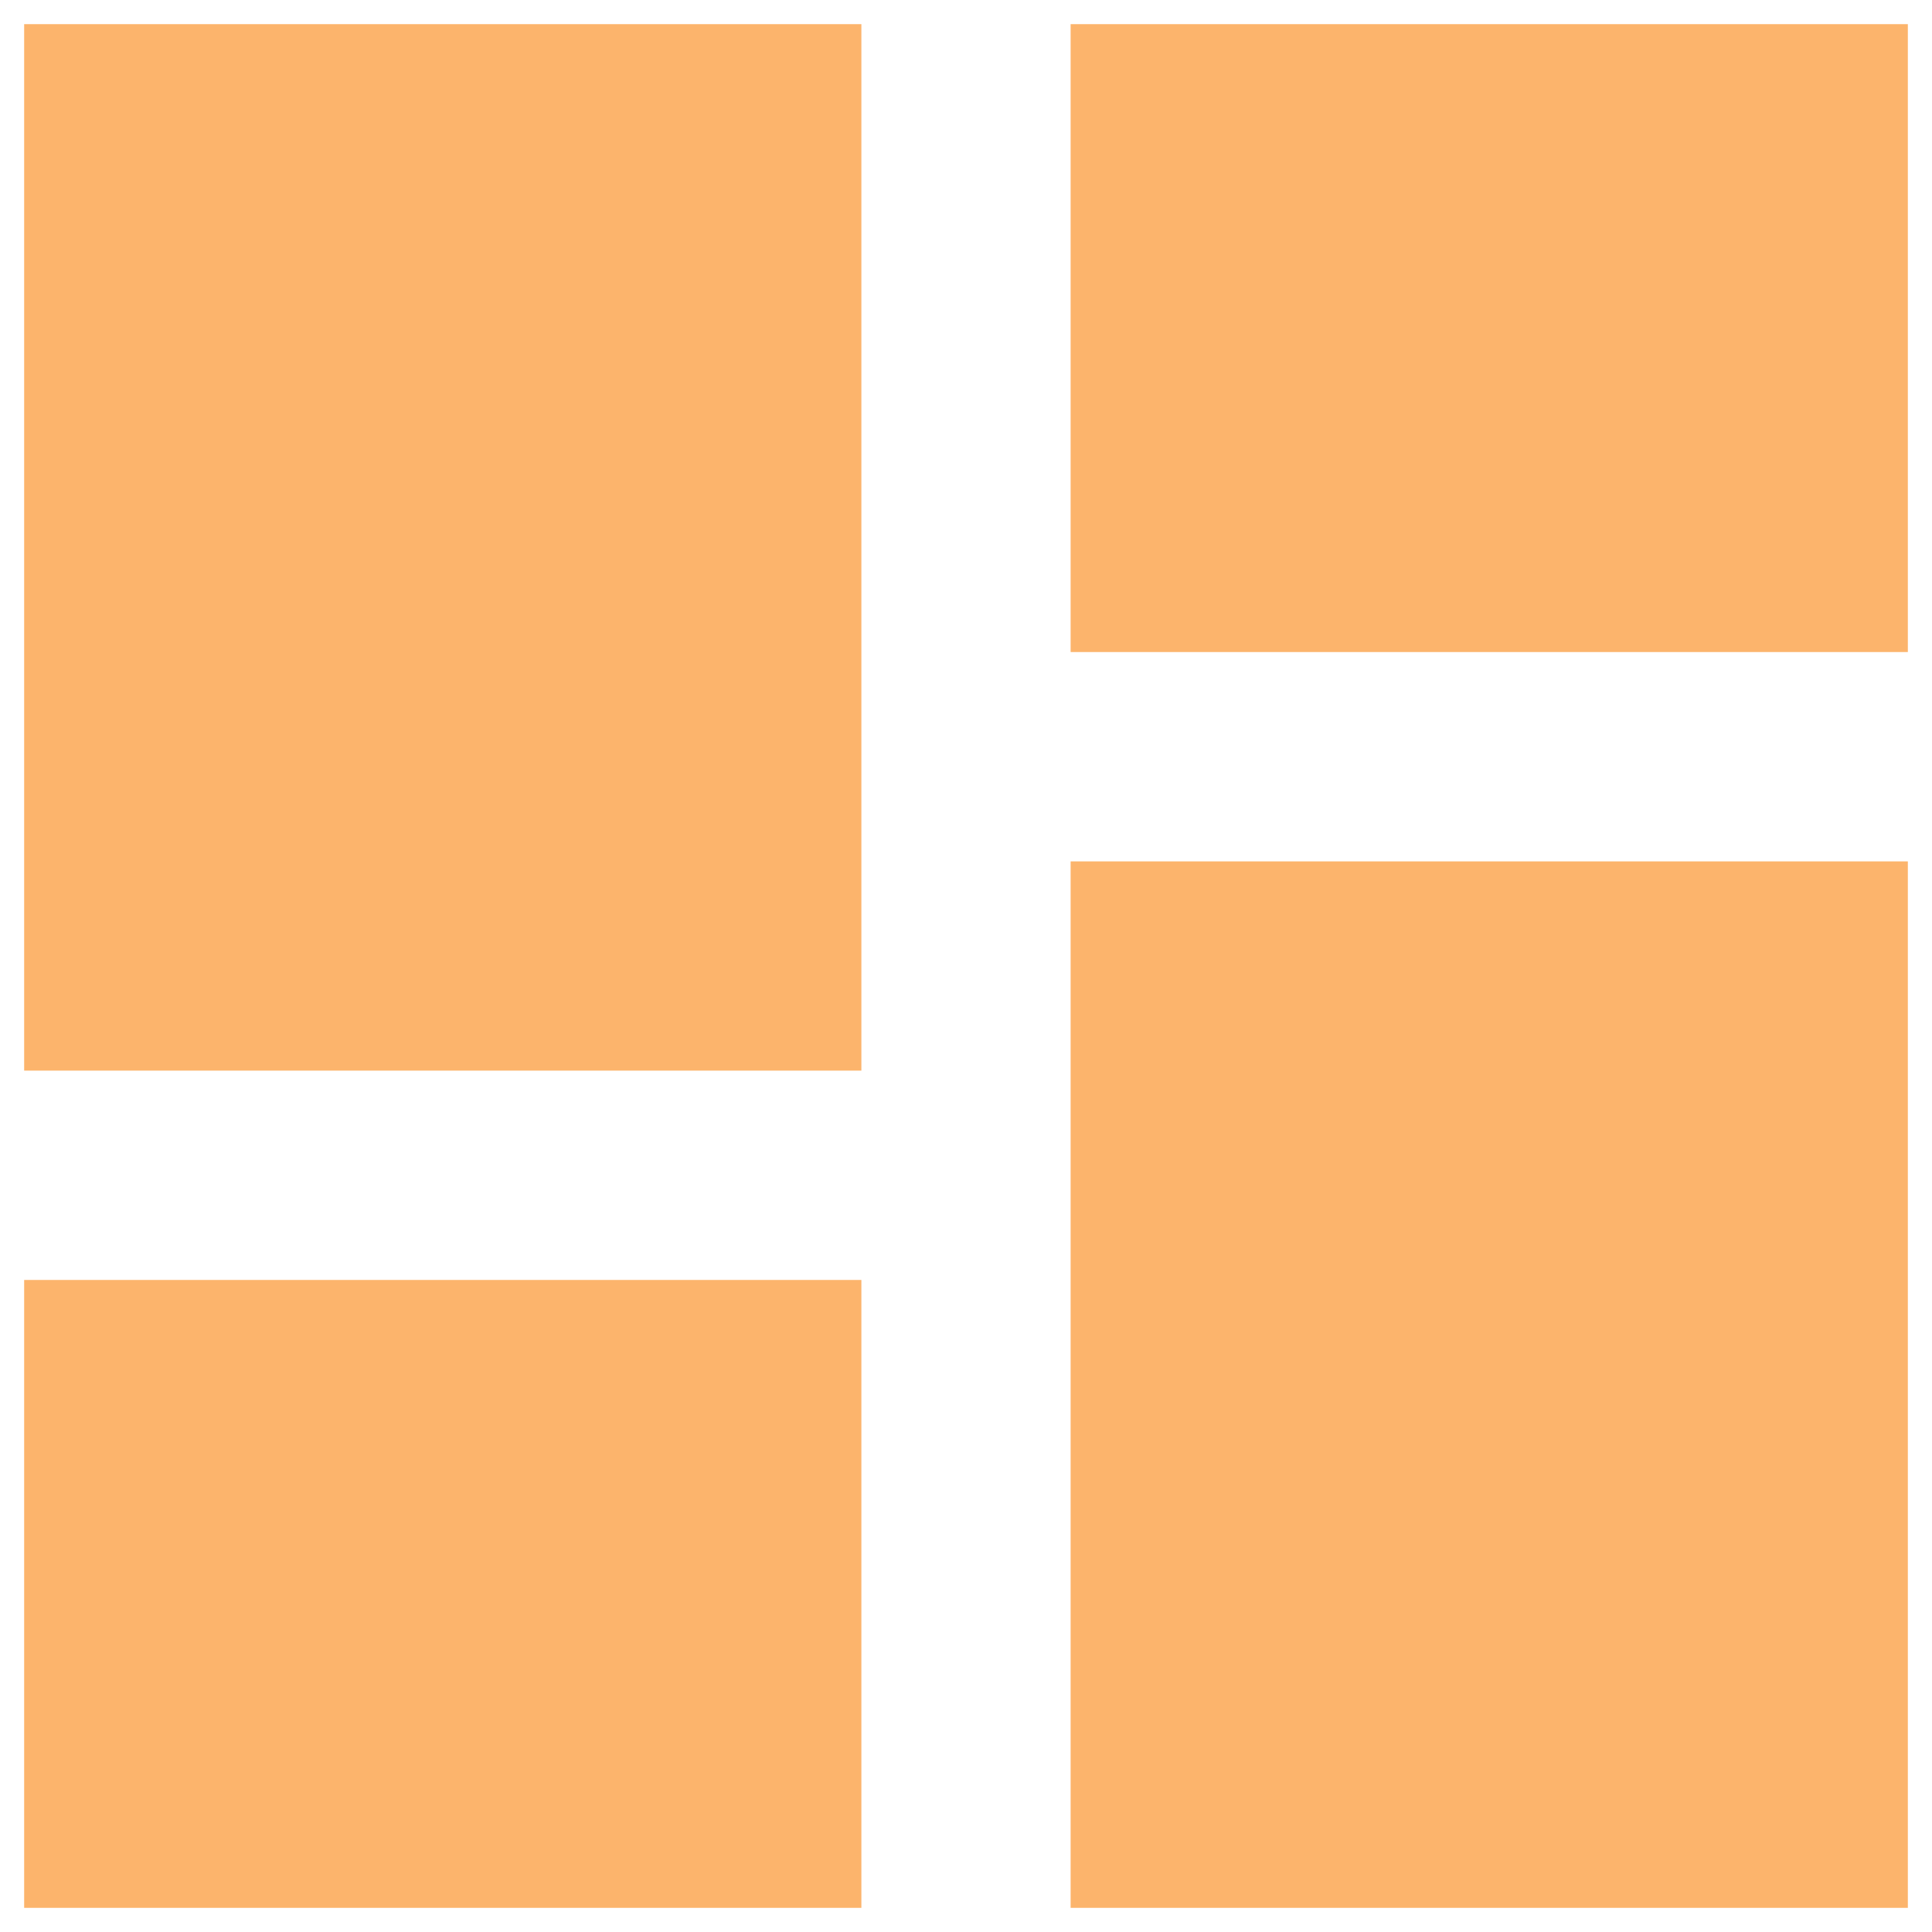
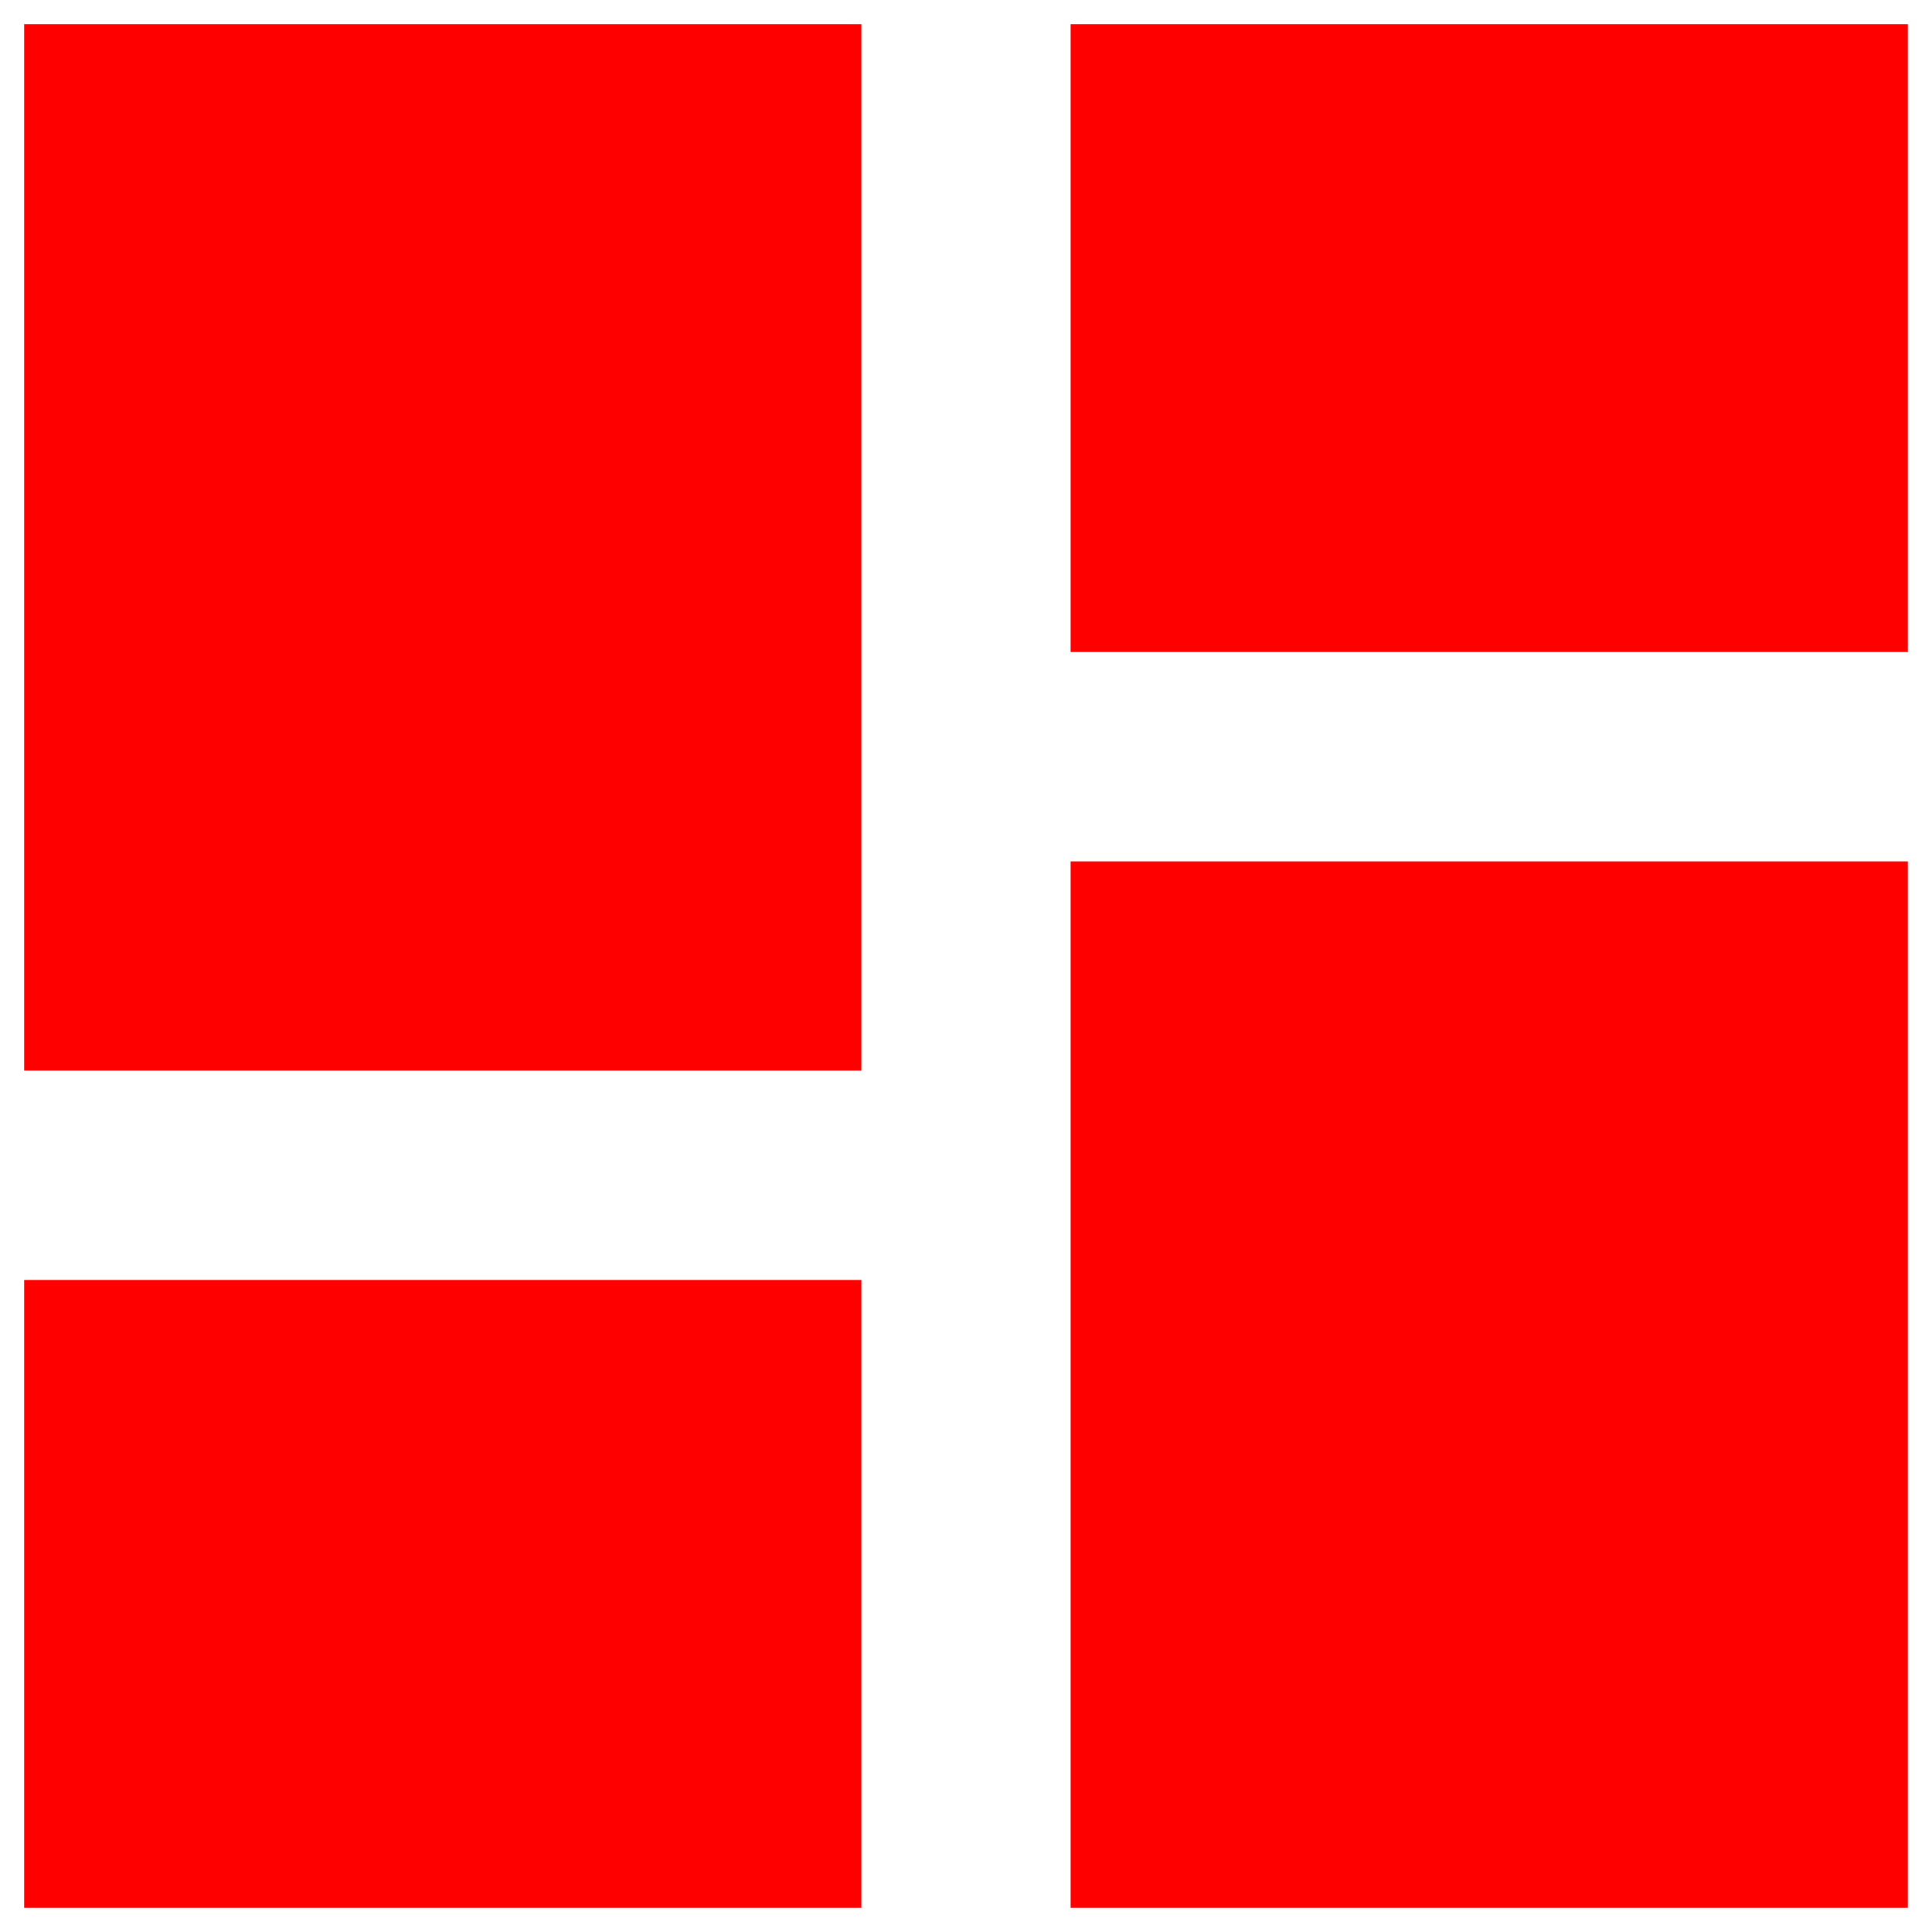
- <svg xmlns="http://www.w3.org/2000/svg" width="20" height="20" viewBox="0 0 20 20" fill="none">
-   <path d="M0.25 11.083H8.917V0.25H0.25V11.083ZM0.25 19.75H8.917V13.25H0.25V19.75ZM11.083 19.75H19.75V8.917H11.083V19.75ZM11.083 0.25V6.75H19.75V0.25H11.083Z" fill="#FCB46C" />
+ <svg xmlns="http://www.w3.org/2000/svg" width="20" height="20" viewBox="0 0 20 20" fill="red">
+   <path d="M0.25 11.083H8.917V0.25H0.25V11.083ZM0.25 19.75H8.917V13.25H0.25V19.75ZM11.083 19.75H19.75V8.917H11.083V19.75ZM11.083 0.25V6.75H19.75V0.25H11.083Z" fill="red" />
</svg>
